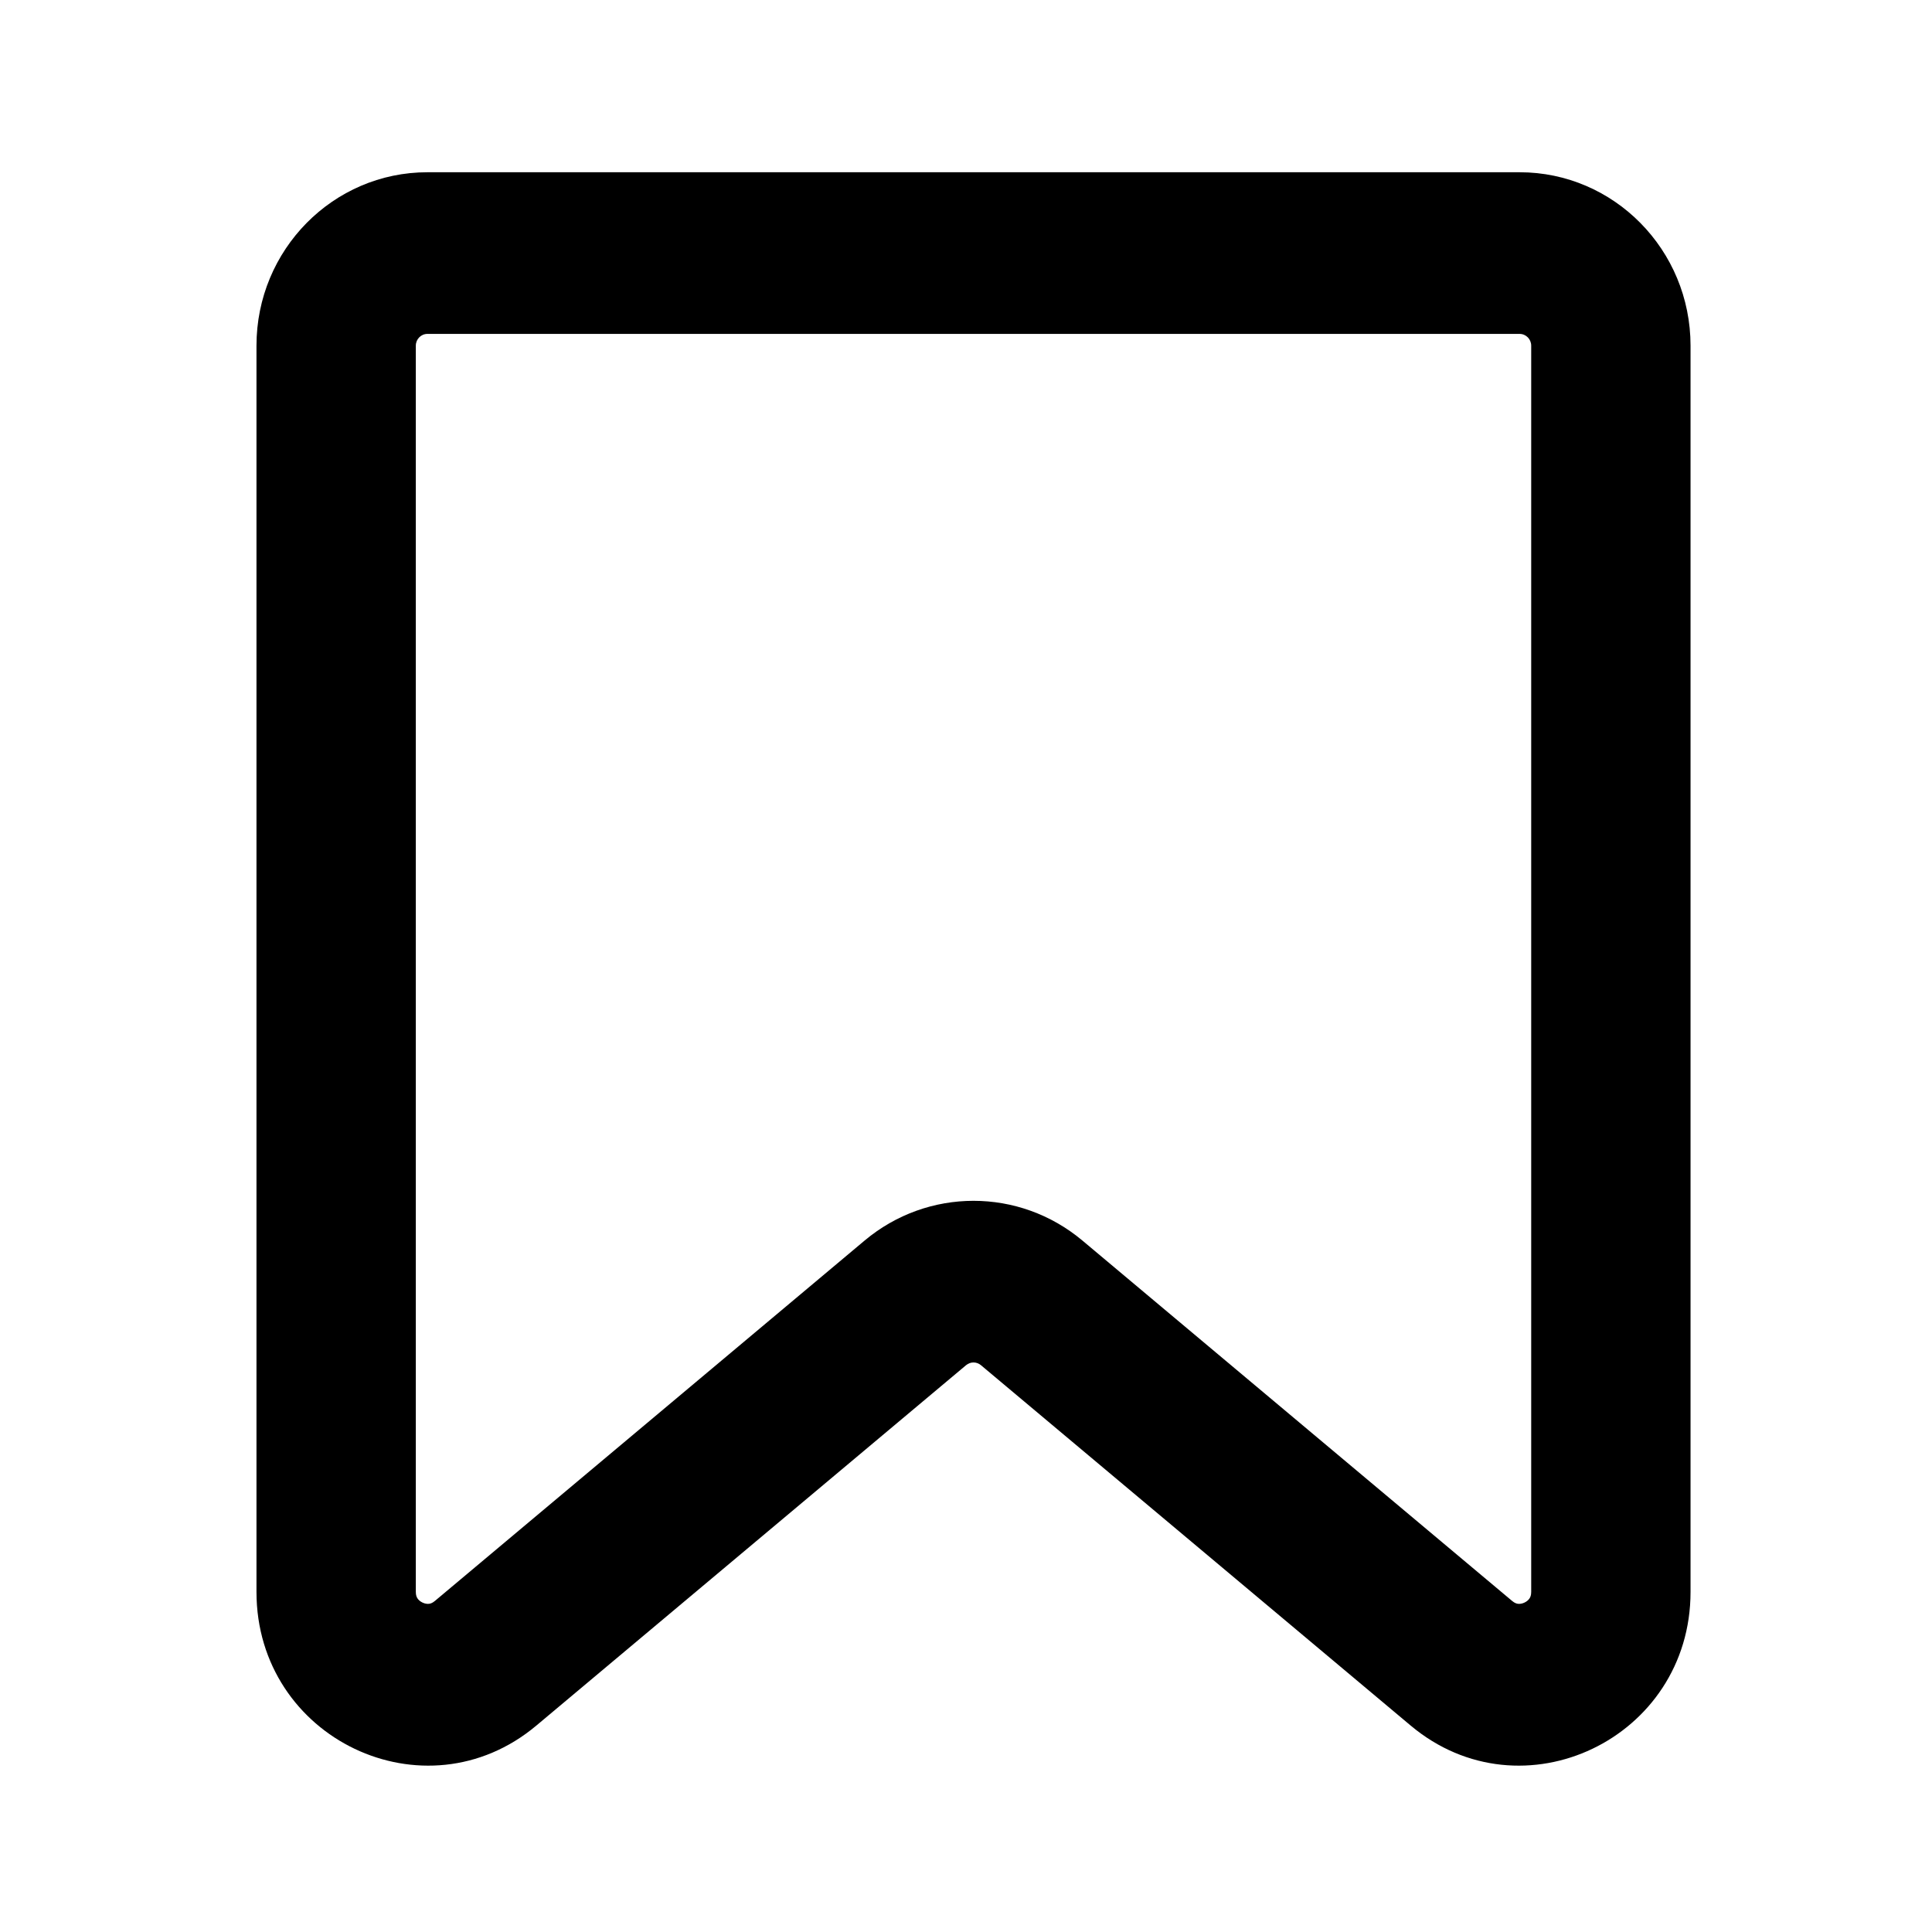
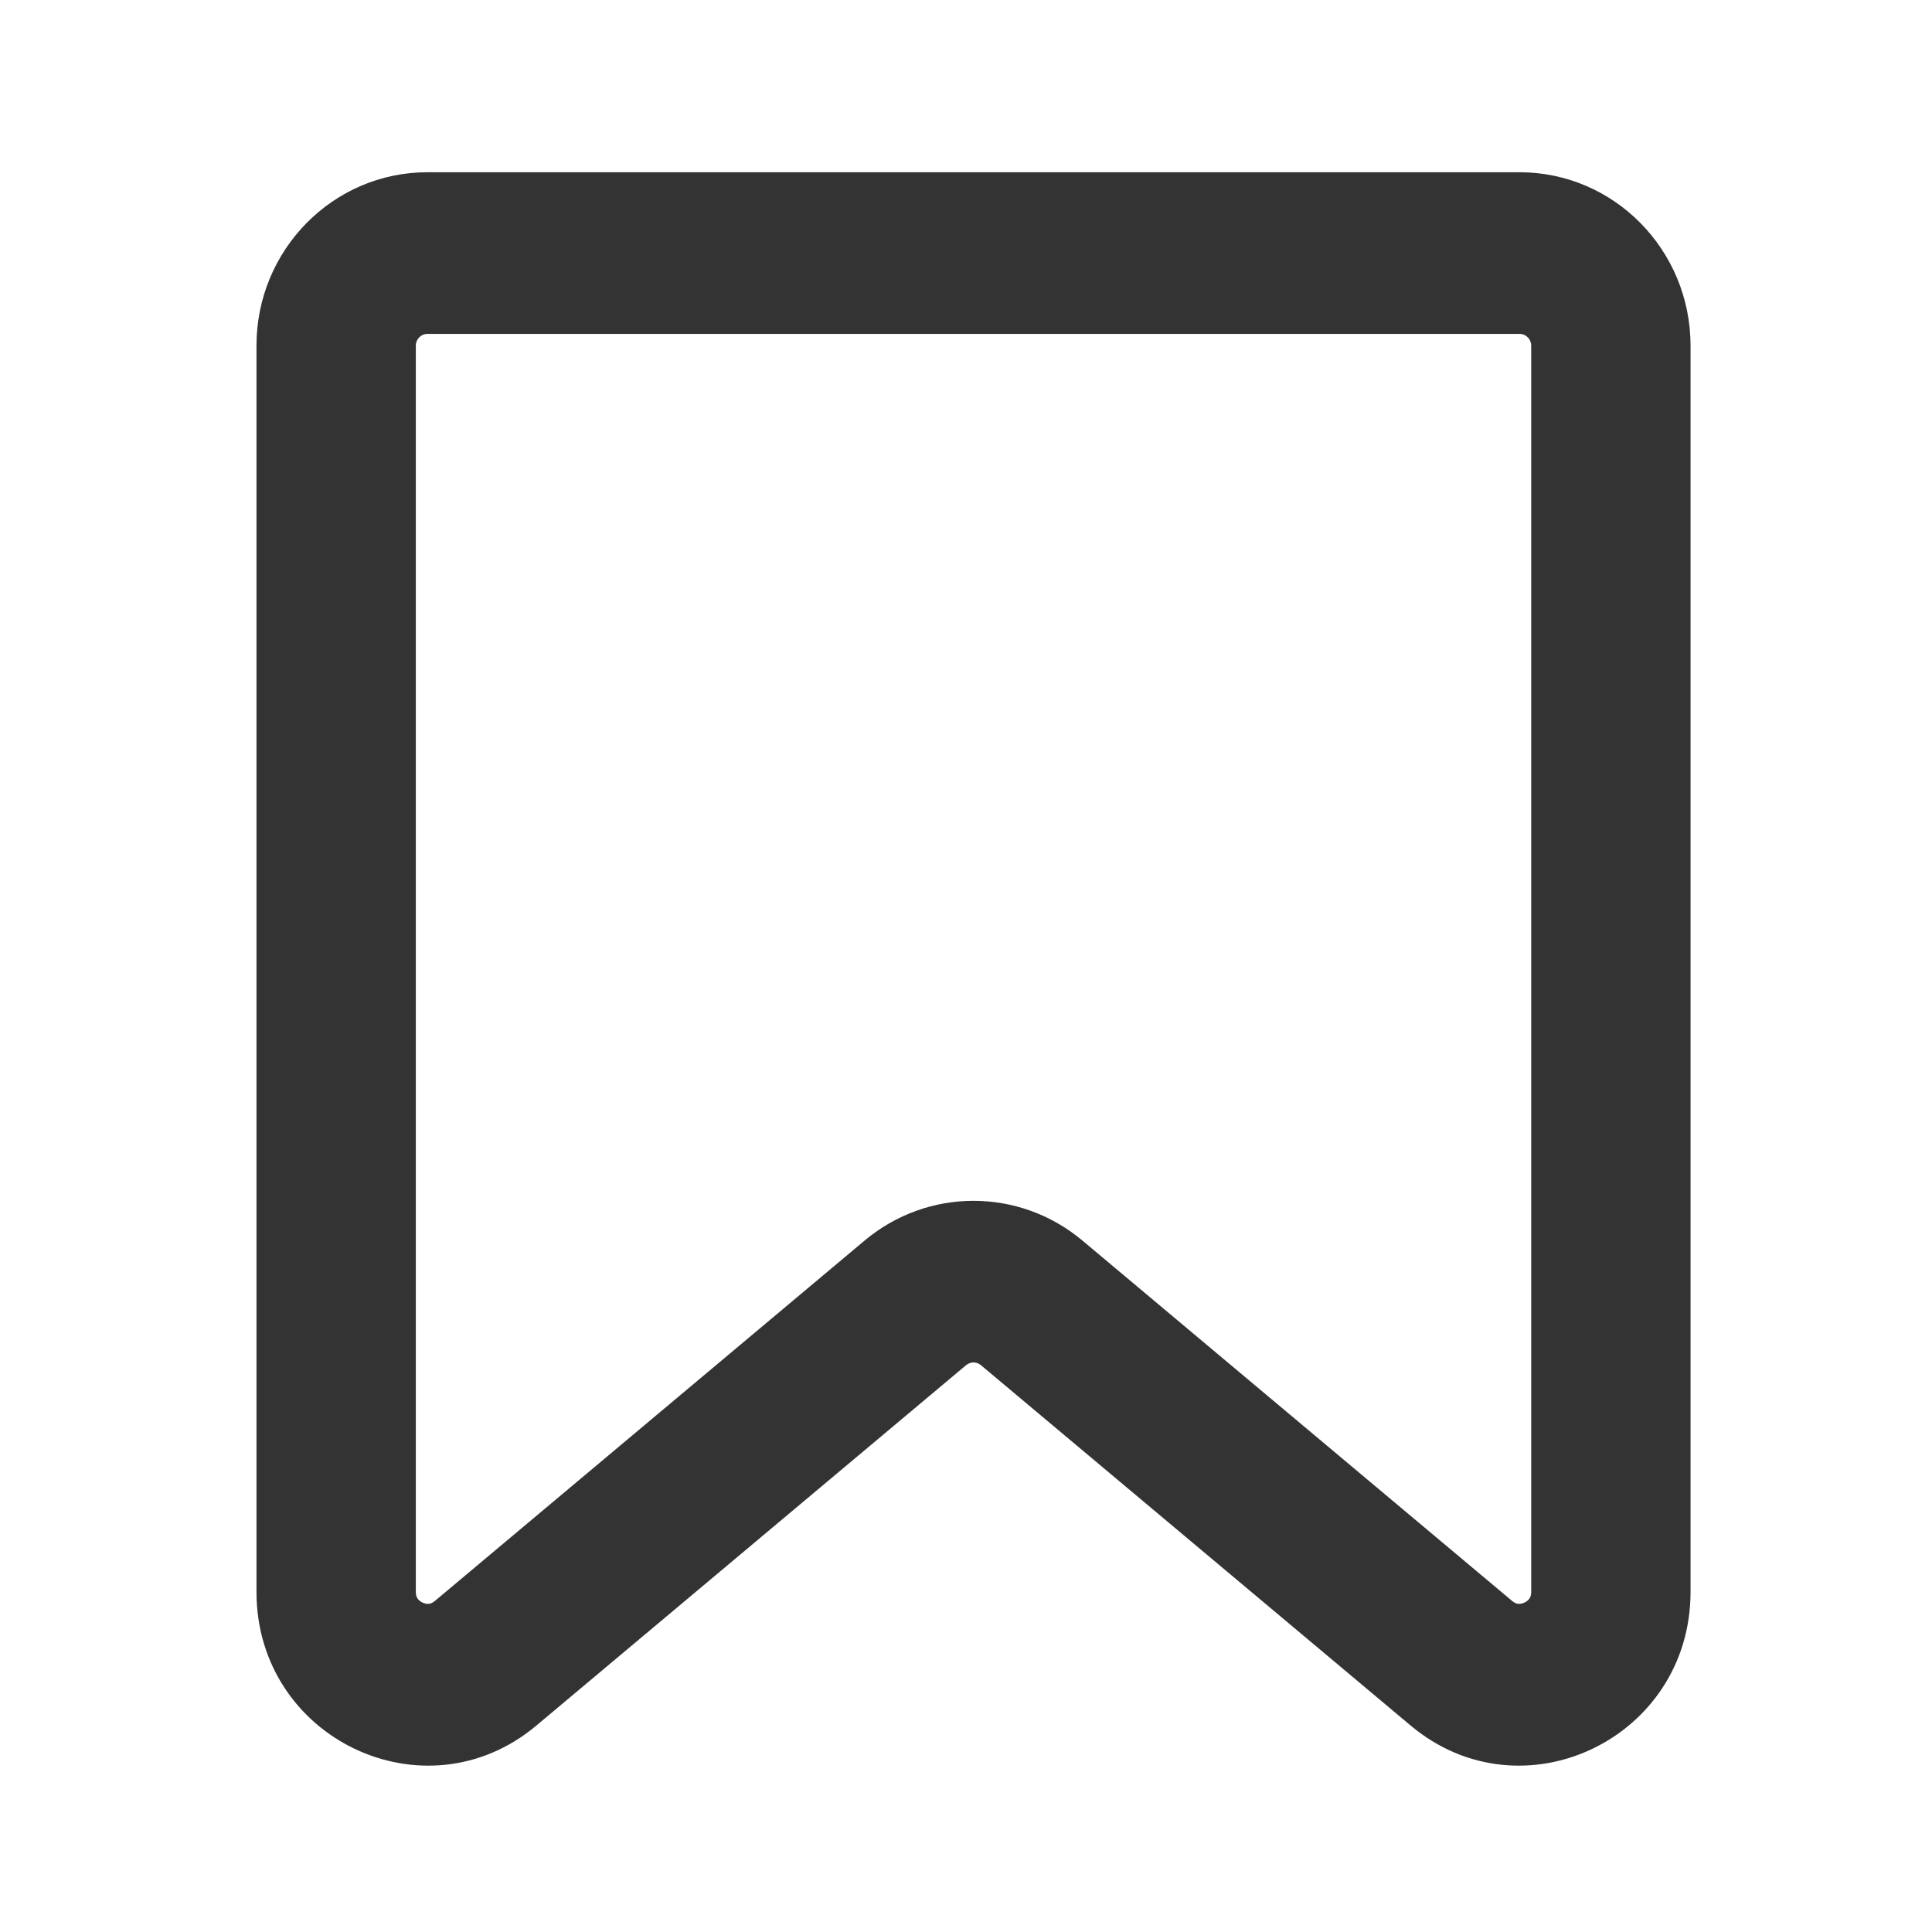
- <svg xmlns="http://www.w3.org/2000/svg" width="97" height="97" viewBox="0 0 97 97" fill="currentColor">
+ <svg xmlns="http://www.w3.org/2000/svg" width="97" height="97" viewBox="0 0 97 97" fill="#333333">
  <path d="M21.46 16.764C21.138 16.764 20.877 17.029 20.877 17.355V79.925C20.877 80.096 20.92 80.188 20.959 80.248C21.008 80.323 21.092 80.403 21.212 80.46C21.331 80.517 21.446 80.532 21.534 80.523C21.605 80.515 21.702 80.49 21.832 80.381L43.408 62.286C46.582 59.624 51.172 59.624 54.346 62.286L75.922 80.381C76.052 80.49 76.149 80.515 76.219 80.523C76.308 80.532 76.423 80.517 76.542 80.46C76.662 80.403 76.746 80.323 76.795 80.248C76.834 80.188 76.877 80.096 76.877 79.925V17.355C76.877 17.029 76.616 16.764 76.294 16.764H21.46ZM12.877 17.355C12.877 12.547 16.72 8.648 21.46 8.648H76.294C81.034 8.648 84.877 12.547 84.877 17.355V79.925C84.877 87.291 76.421 91.329 70.825 86.635L49.249 68.541C49.033 68.36 48.721 68.36 48.505 68.541L26.929 86.635C21.333 91.329 12.877 87.291 12.877 79.925V17.355Z" />
</svg>
